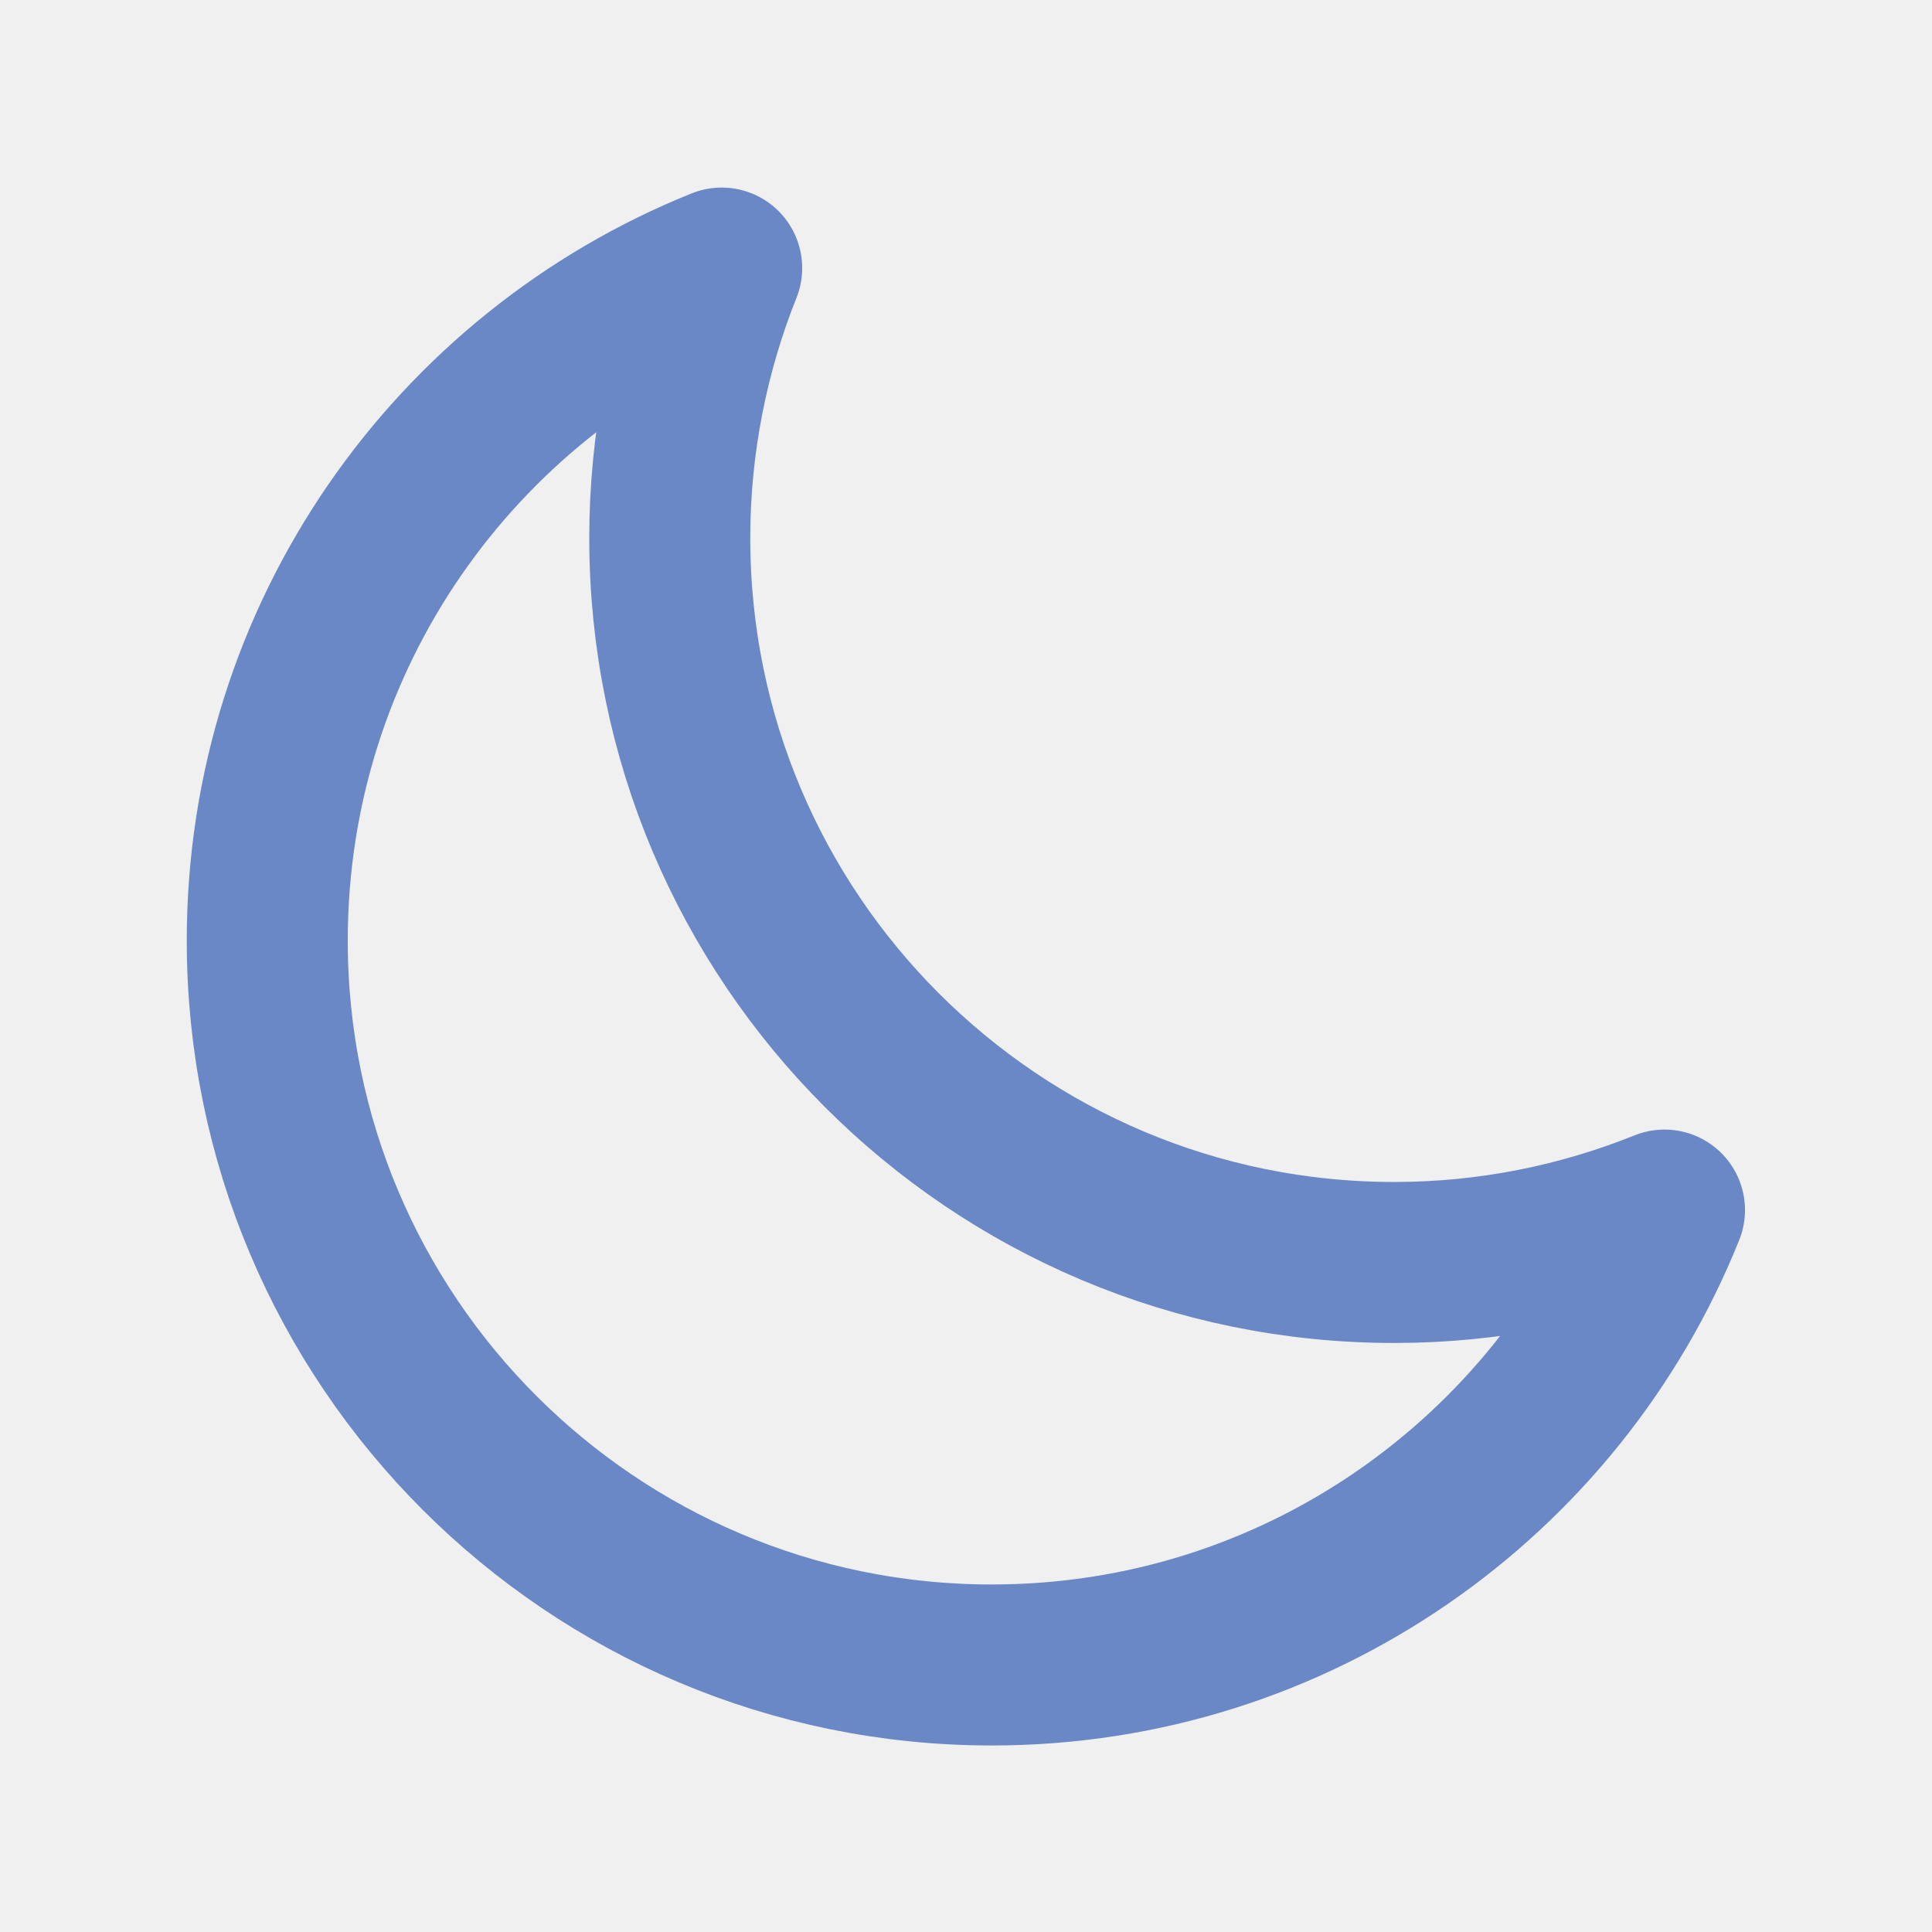
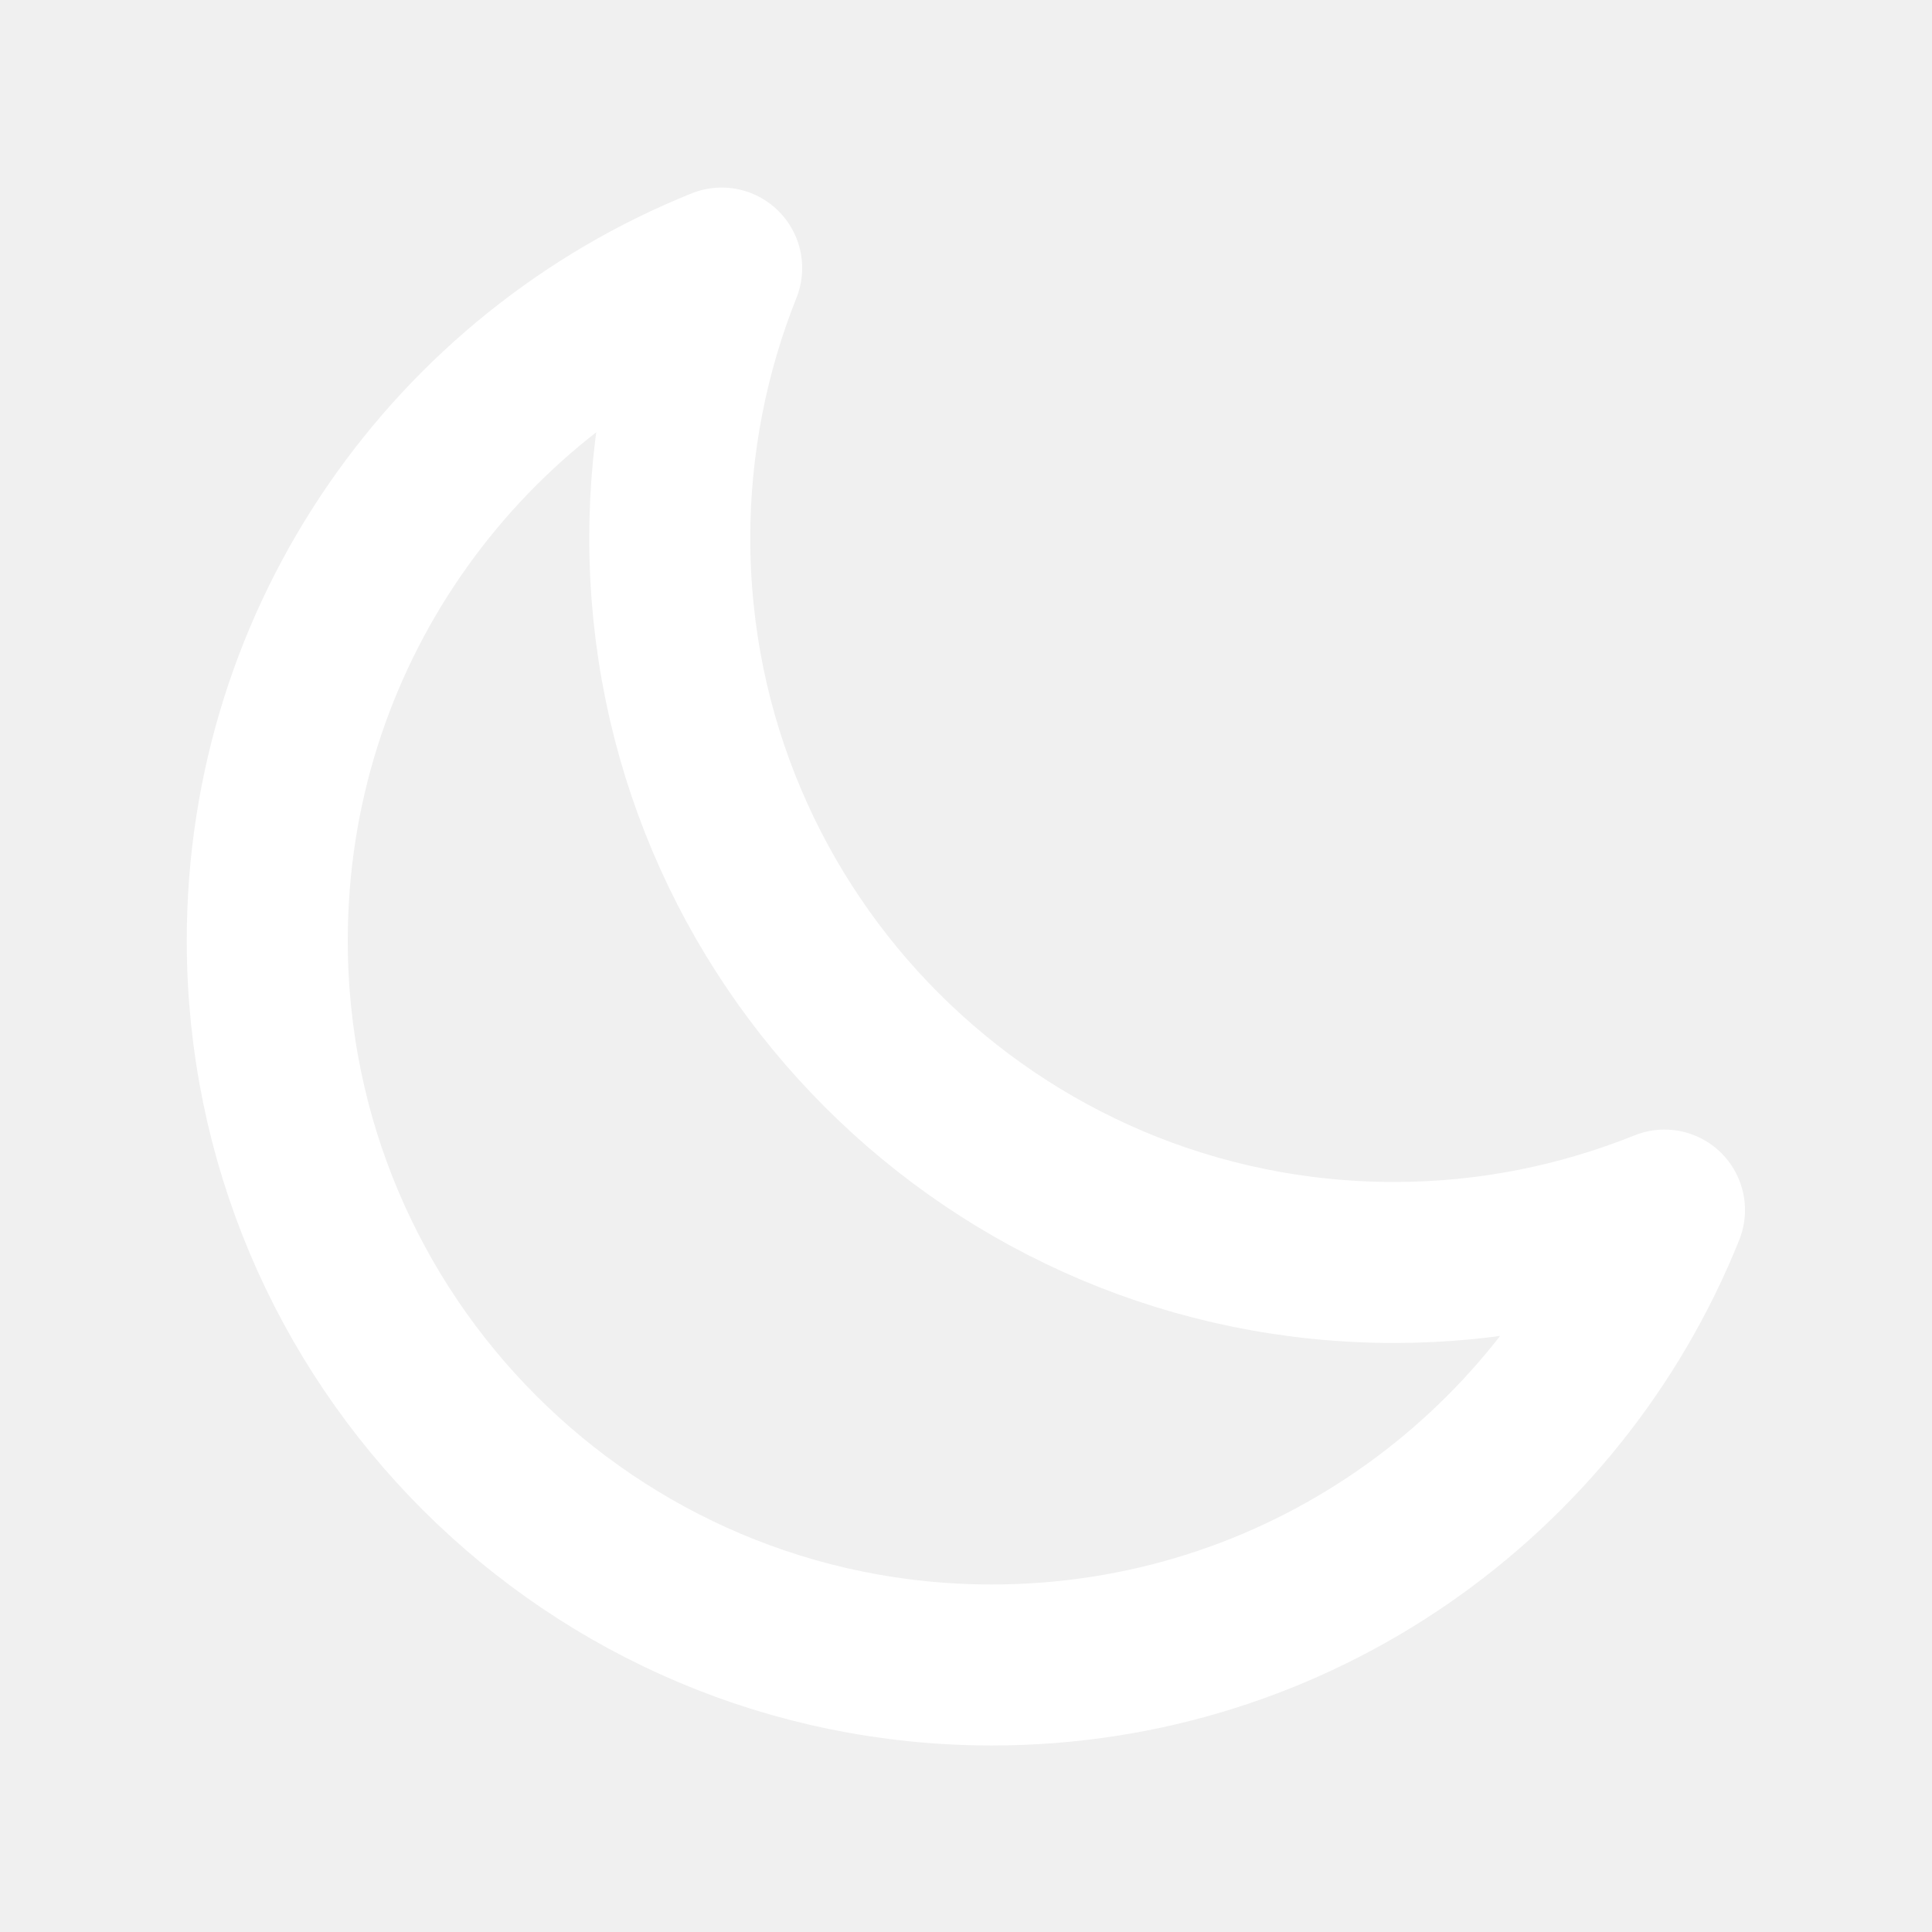
<svg xmlns="http://www.w3.org/2000/svg" width="800px" height="800px" viewBox="0 0 24 24" fill="none">
-   <path d="M3.32 11.684C3.32 16.654 7.35 20.683 12.32 20.683C16.108 20.683 19.348 18.344 20.677 15.032C19.64 15.449 18.506 15.683 17.32 15.683C12.35 15.683 8.32 11.654 8.32 6.683C8.32 5.503 8.552 4.363 8.965 3.33C5.656 4.66 3.32 7.899 3.32 11.684Z" stroke="#6a88c5" stroke-width="2" stroke-linecap="round" stroke-linejoin="round" />
+   <path d="M3.32 11.684C3.32 16.654 7.35 20.683 12.32 20.683C16.108 20.683 19.348 18.344 20.677 15.032C19.64 15.449 18.506 15.683 17.32 15.683C12.35 15.683 8.32 11.654 8.32 6.683C8.32 5.503 8.552 4.363 8.965 3.33C5.656 4.66 3.32 7.899 3.32 11.684Z" stroke="#fff" stroke-width="2" stroke-linecap="round" stroke-linejoin="round" />
</svg>
